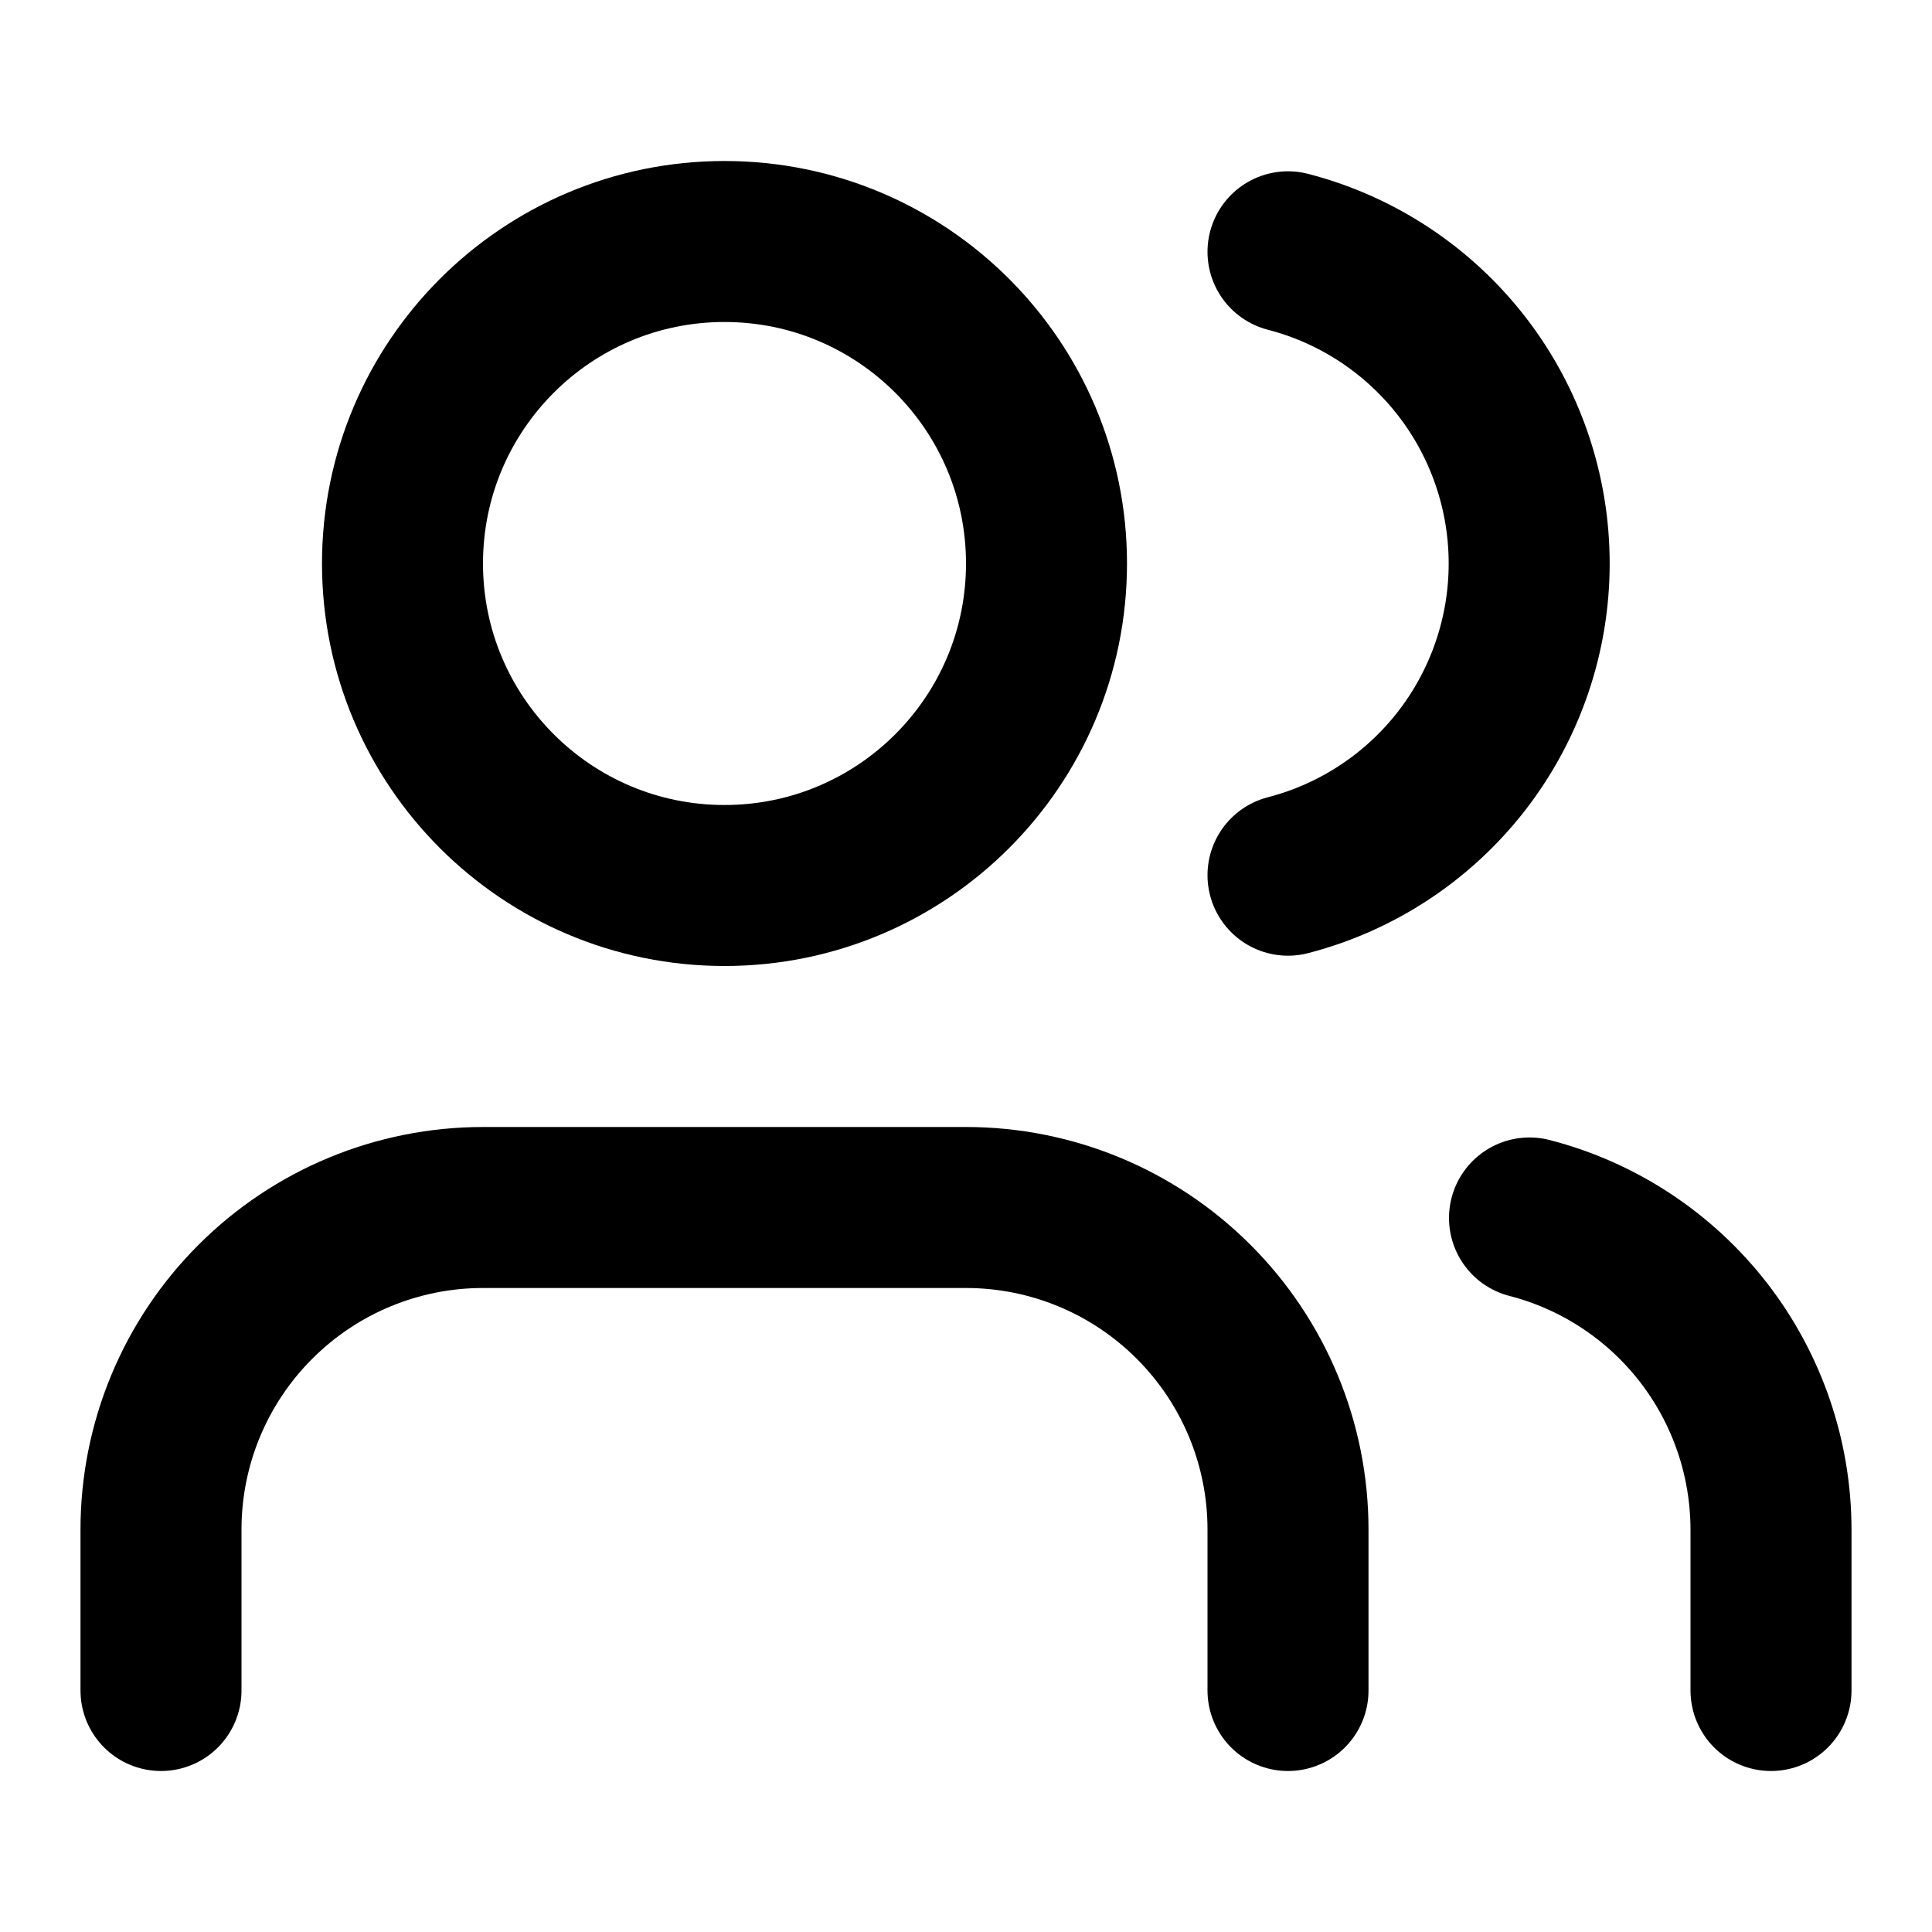
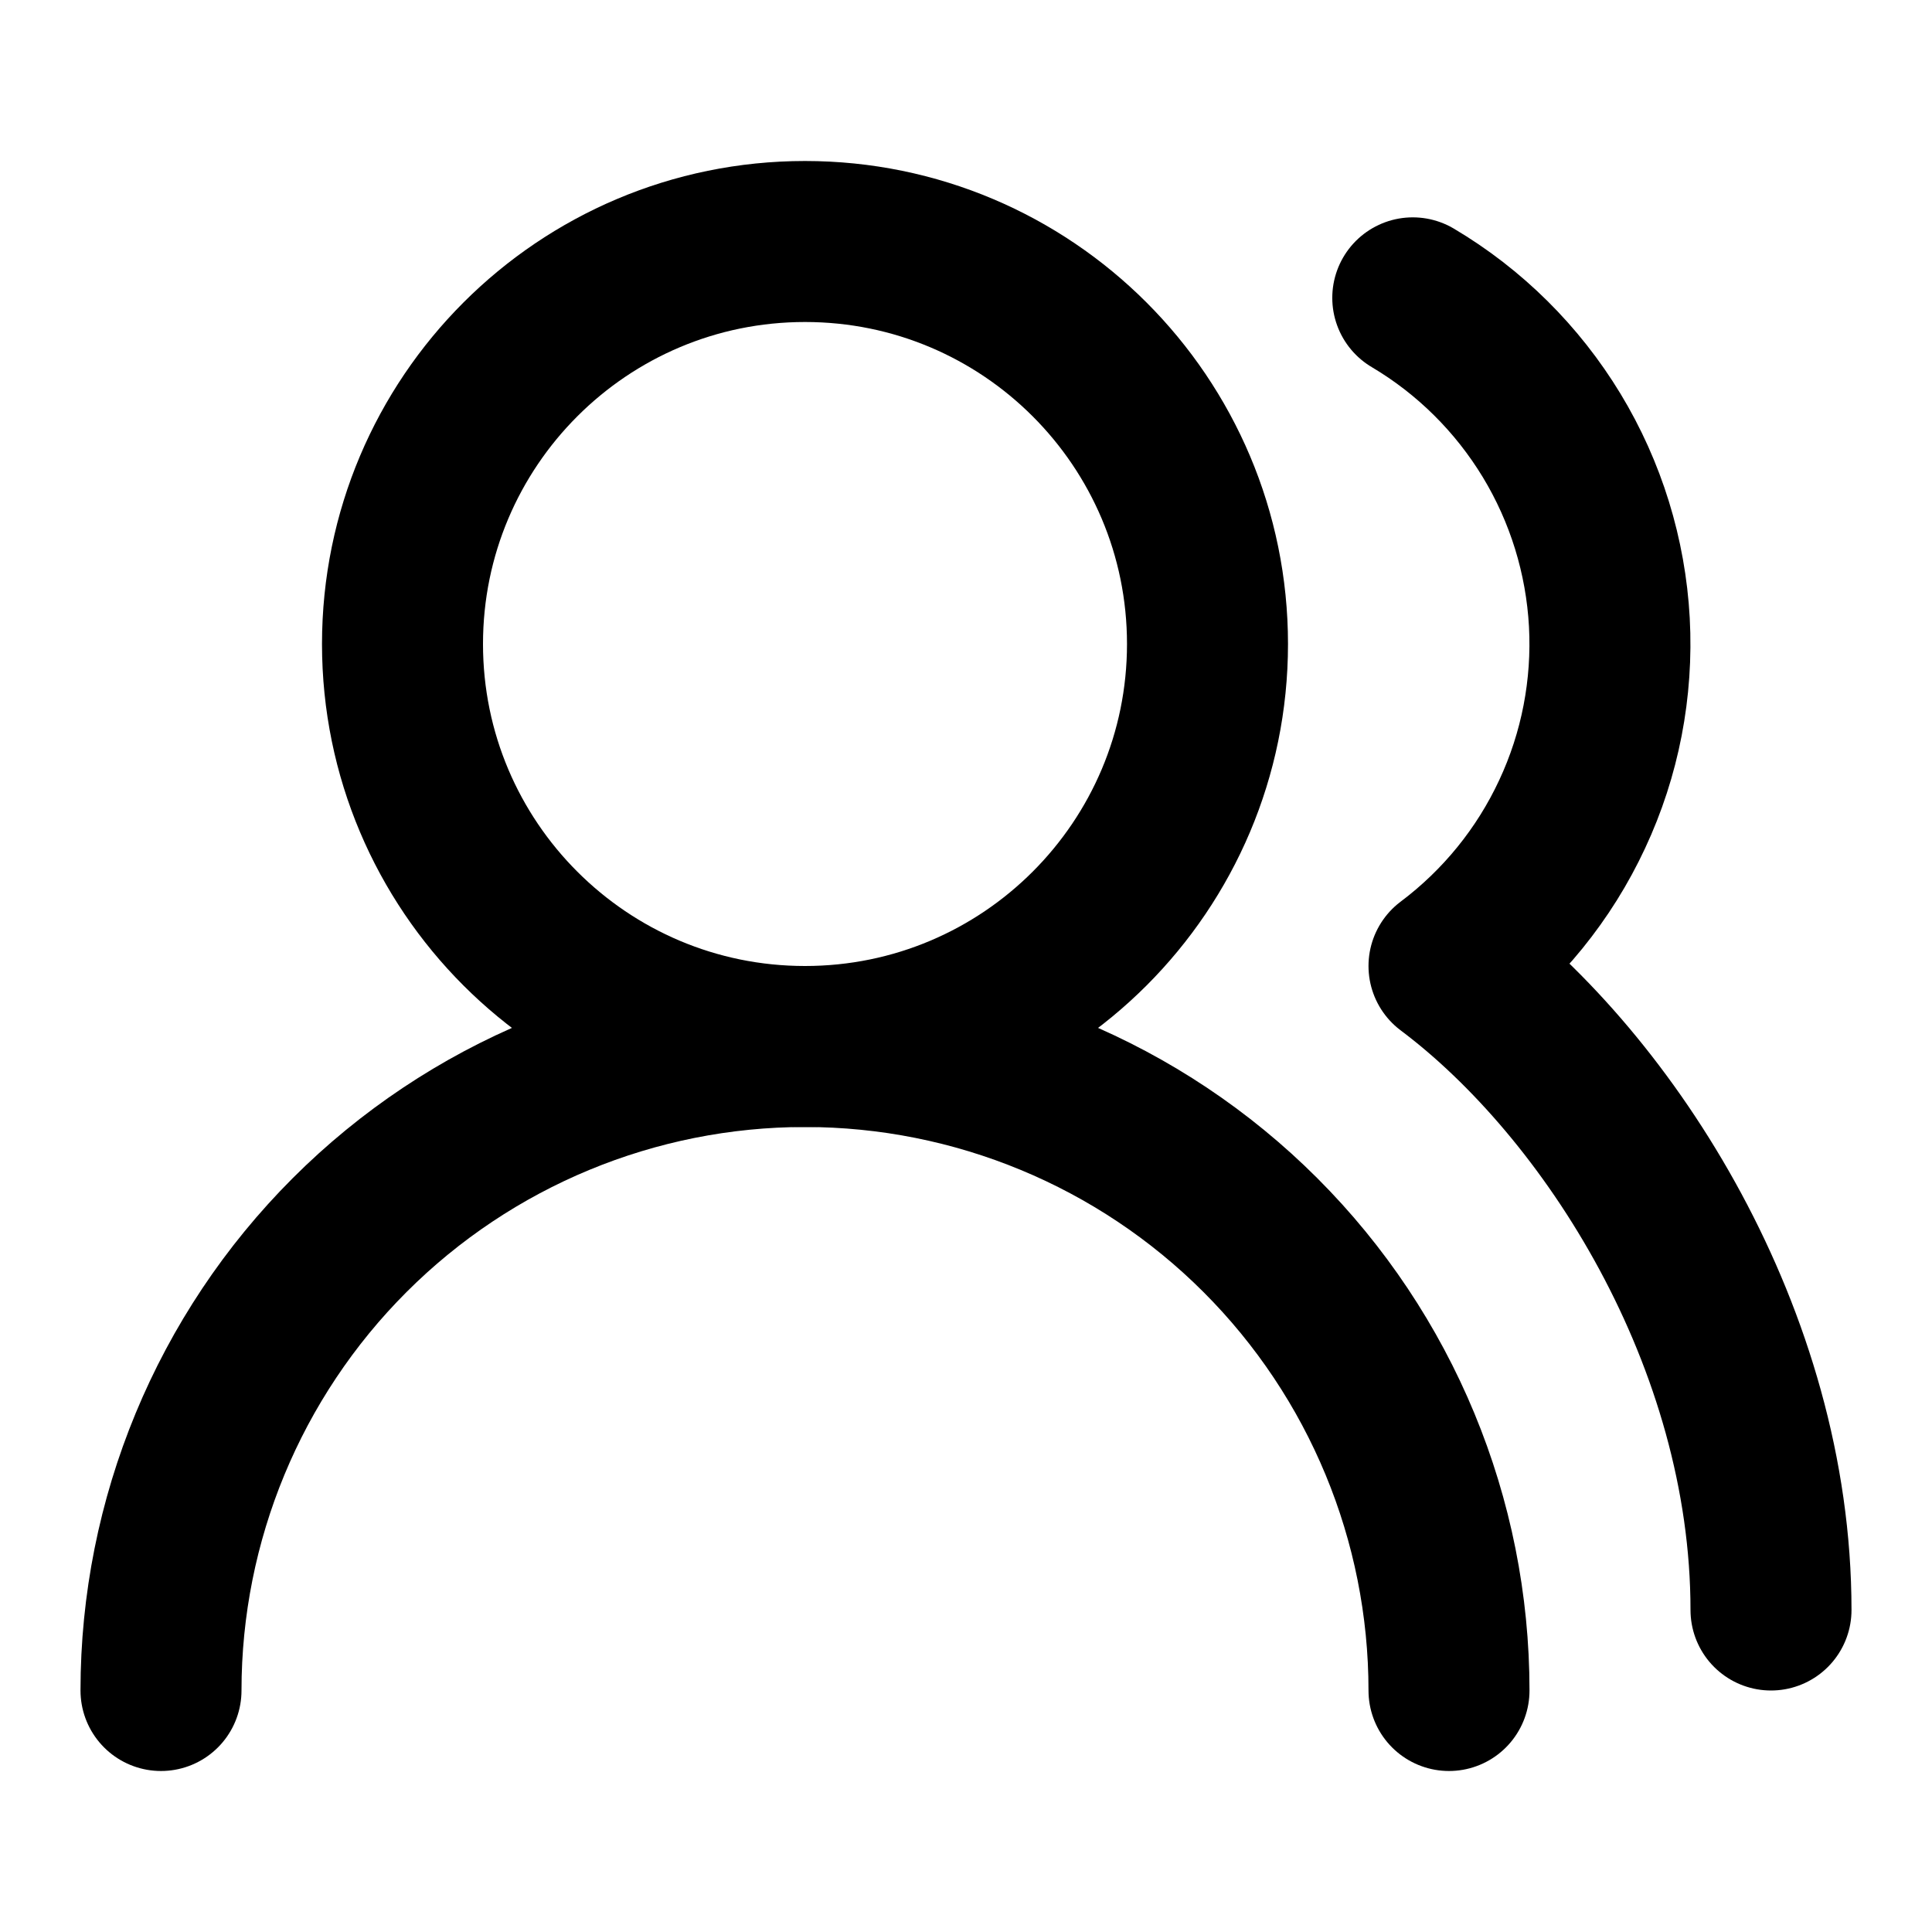
<svg xmlns="http://www.w3.org/2000/svg" width="24" height="24" viewBox="0 0 24 24" fill="none">
-   <path d="M16 21V19C16 17.939 15.579 16.922 14.828 16.172C14.078 15.421 13.061 15 12 15H6C4.939 15 3.922 15.421 3.172 16.172C2.421 16.922 2 17.939 2 19V21" stroke="black" stroke-width="2" stroke-linecap="round" stroke-linejoin="round" />
-   <path d="M16 3.128C16.858 3.35 17.617 3.851 18.16 4.552C18.702 5.253 18.996 6.114 18.996 7C18.996 7.886 18.702 8.747 18.16 9.448C17.617 10.149 16.858 10.65 16 10.872" stroke="black" stroke-width="2" stroke-linecap="round" stroke-linejoin="round" />
-   <path d="M22 21V19C21.999 18.114 21.704 17.253 21.161 16.552C20.618 15.852 19.858 15.351 19 15.13" stroke="black" stroke-width="2" stroke-linecap="round" stroke-linejoin="round" />
-   <path d="M9 11C11.209 11 13 9.209 13 7C13 4.791 11.209 3 9 3C6.791 3 5 4.791 5 7C5 9.209 6.791 11 9 11Z" stroke="black" stroke-width="2" stroke-linecap="round" stroke-linejoin="round" />
+   <path d="M18 21C18 18.878 17.157 16.843 15.657 15.343C14.157 13.843 12.122 13 10 13C7.878 13 5.843 13.843 4.343 15.343C2.843 16.843 2 18.878 2 21" stroke="black" stroke-width="2" stroke-linecap="round" stroke-linejoin="round" />
+   <path d="M10 13C12.761 13 15 10.761 15 8C15 5.239 12.761 3 10 3C7.239 3 5 5.239 5 8C5 10.761 7.239 13 10 13Z" stroke="black" stroke-width="2" stroke-linecap="round" stroke-linejoin="round" />
+   <path d="M22 20C22 16.63 20 13.5 18 12C18.657 11.507 19.183 10.859 19.53 10.114C19.878 9.37 20.036 8.551 19.992 7.73C19.947 6.909 19.701 6.112 19.275 5.409C18.849 4.707 18.257 4.119 17.55 3.7" stroke="black" stroke-width="2" stroke-linecap="round" stroke-linejoin="round" />
</svg>
